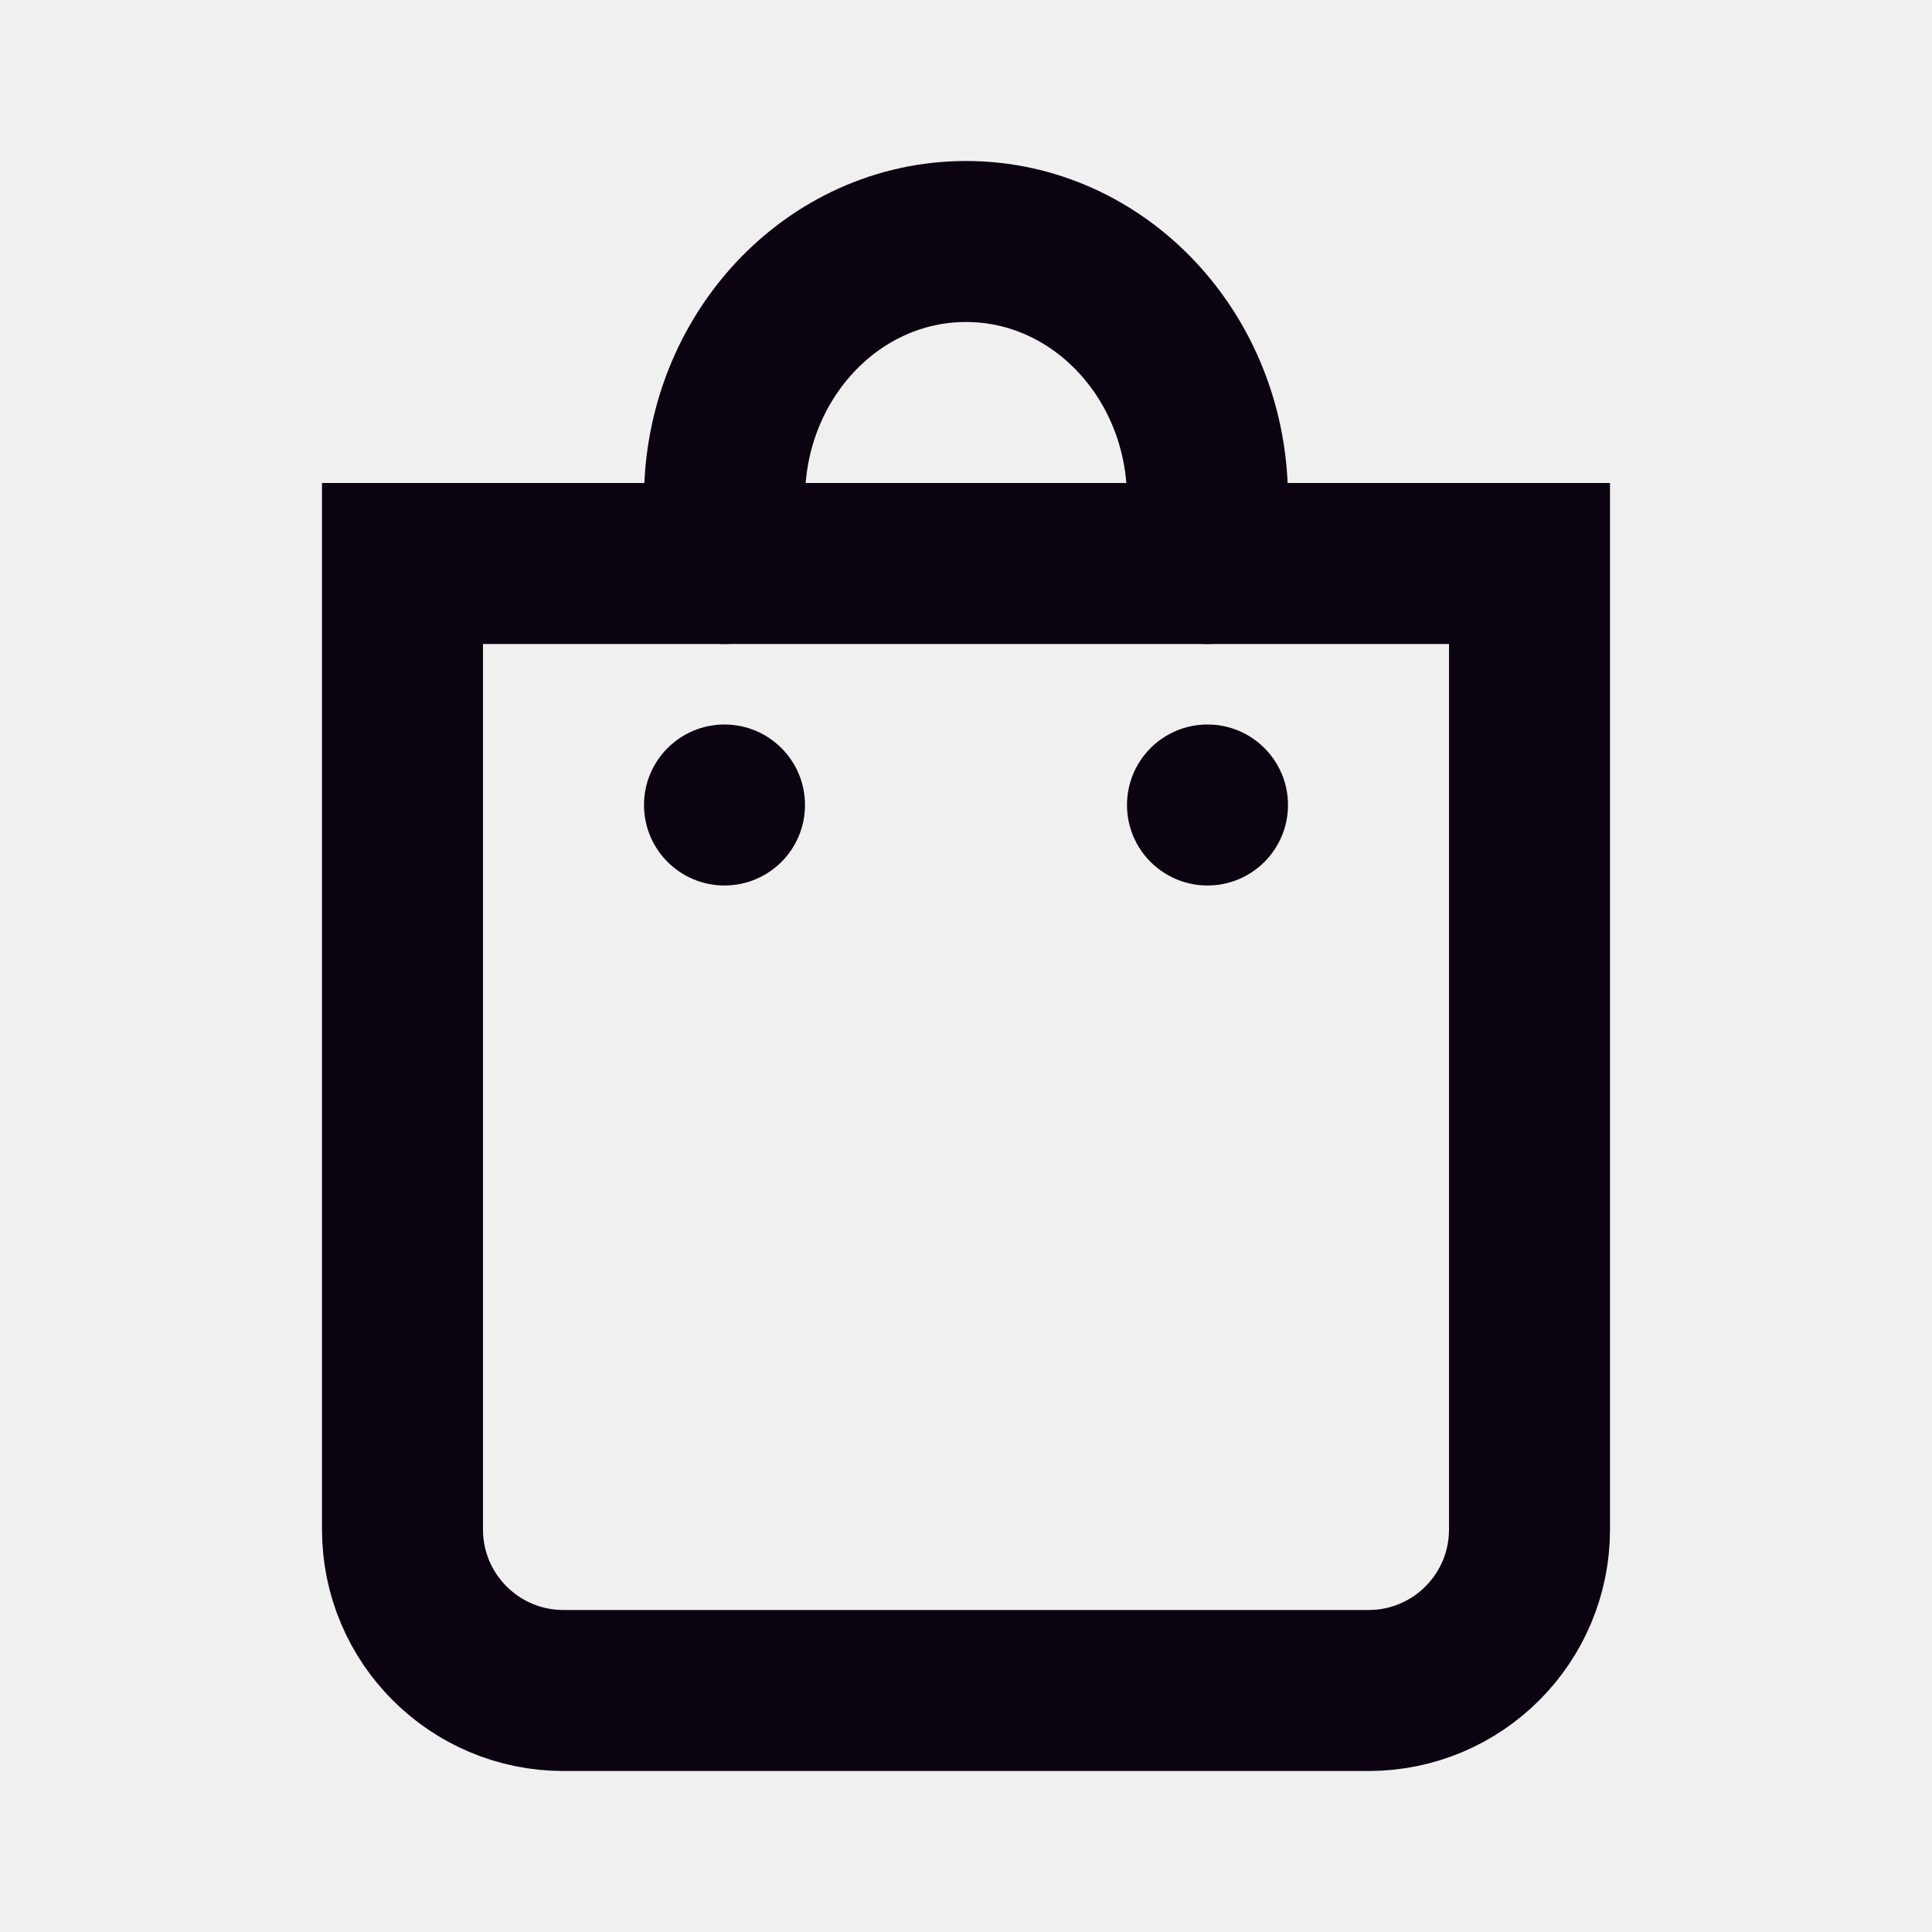
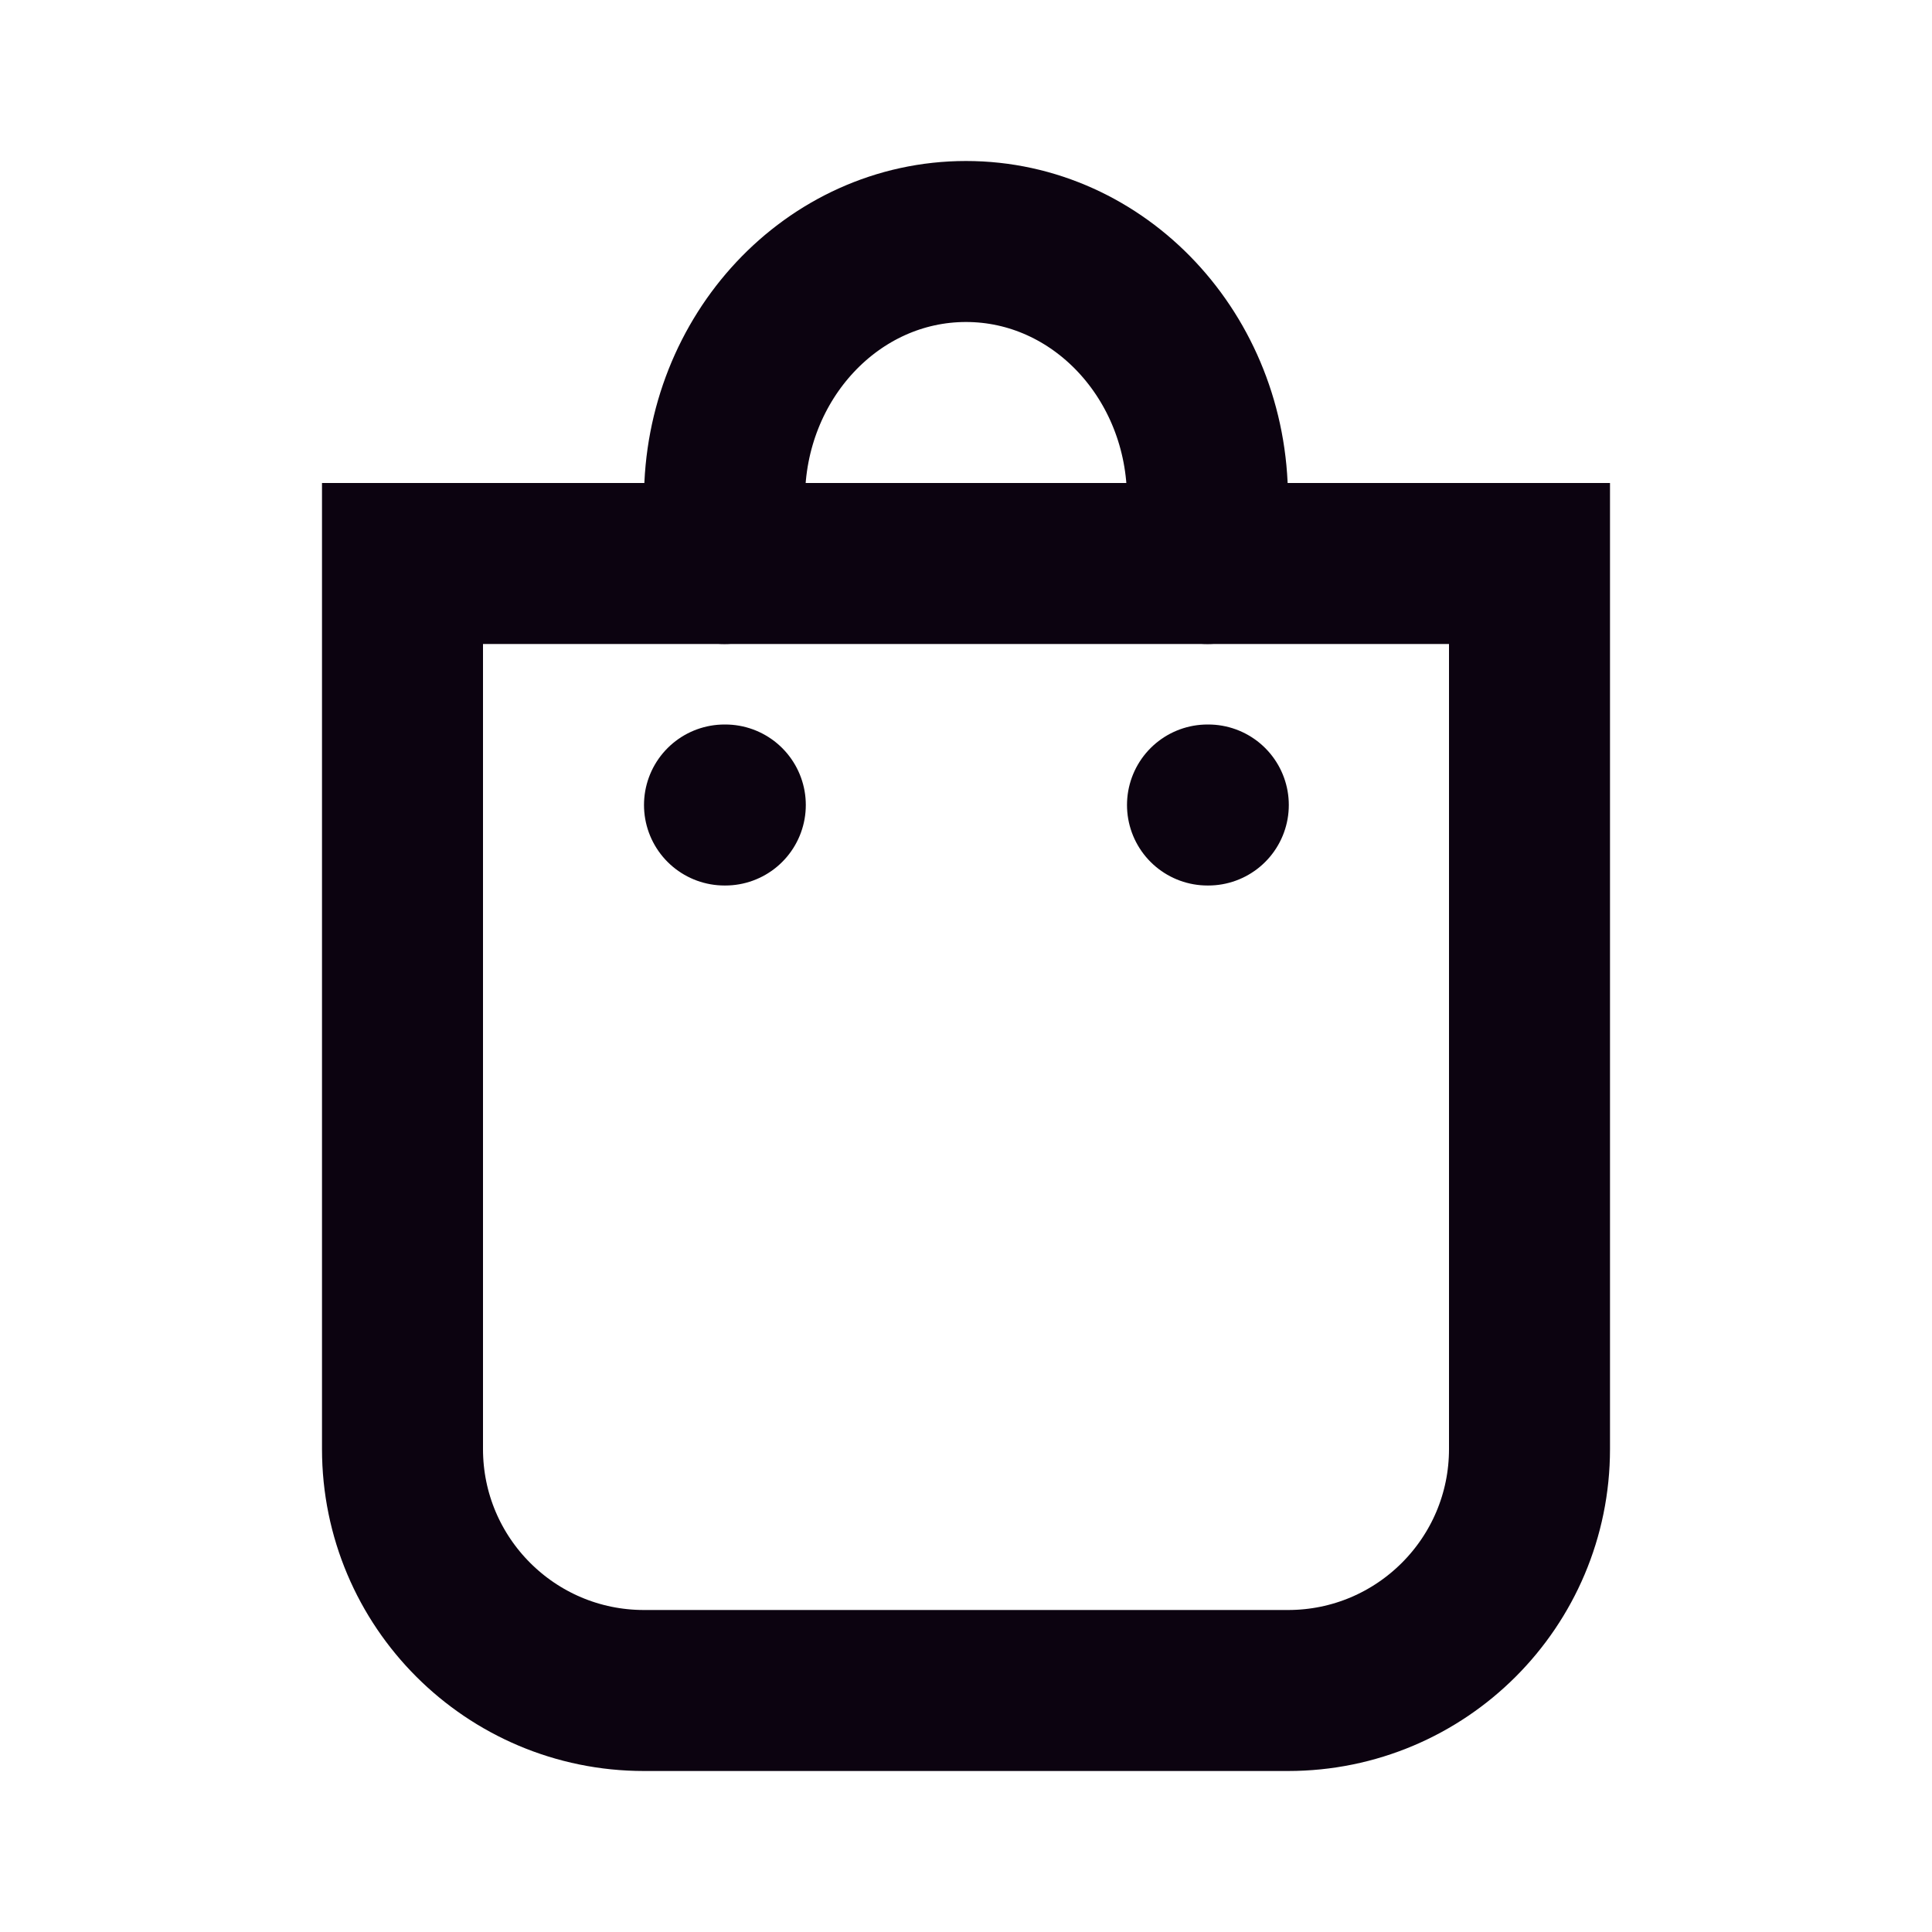
- <svg xmlns="http://www.w3.org/2000/svg" width="24px" height="24px" viewBox="0 0 24 24" version="1.1">
-   <g id="Page-1" stroke="none" stroke-width="1" fill="none" fill-rule="evenodd">
-     <g id="Shopping-Bag-2">
-       <rect id="Rectangle" fill-rule="nonzero" x="0" y="0" width="24" height="24" />
-       <path d="M5,7 L19,7 L19,19 C19,20.105 18.105,21 17,21 L7,21 C5.895,21 5,20.105 5,19 L5,7 Z" id="Path" stroke="#0C0310" stroke-width="2" stroke-linecap="round" />
-       <path d="M15,7 L15,6.2 C15,4.433 13.657,3 12,3 C10.343,3 9,4.433 9,6.2 L9,7" id="Path" stroke="#0C0310" stroke-width="2" stroke-linecap="round" />
-       <circle id="Oval" fill="#0C0310" fill-rule="nonzero" cx="15" cy="10" r="1" />
-       <circle id="Oval" fill="#0C0310" fill-rule="nonzero" cx="9" cy="10" r="1" />
-     </g>
-   </g>
+ <svg xmlns="http://www.w3.org/2000/svg" width="24" height="24" viewBox="0 0 24 24" fill="none">
+   <rect width="24" height="24" fill="white" />
+   <path d="M5 7H19V18C19 19.657 17.657 21 16 21H8C6.343 21 5 19.657 5 18V7Z" stroke="#0C0310" stroke-width="2" stroke-linecap="round" />
+   <path d="M15 7V6.2C15 4.433 13.657 3 12 3C10.343 3 9 4.433 9 6.2V7" stroke="#0C0310" stroke-width="2" stroke-linecap="round" />
+   <path d="M9 10H9.01" stroke="#0C0310" stroke-width="2" stroke-linecap="round" />
+   <path d="M15 10H15.01" stroke="#0C0310" stroke-width="2" stroke-linecap="round" />
</svg>
